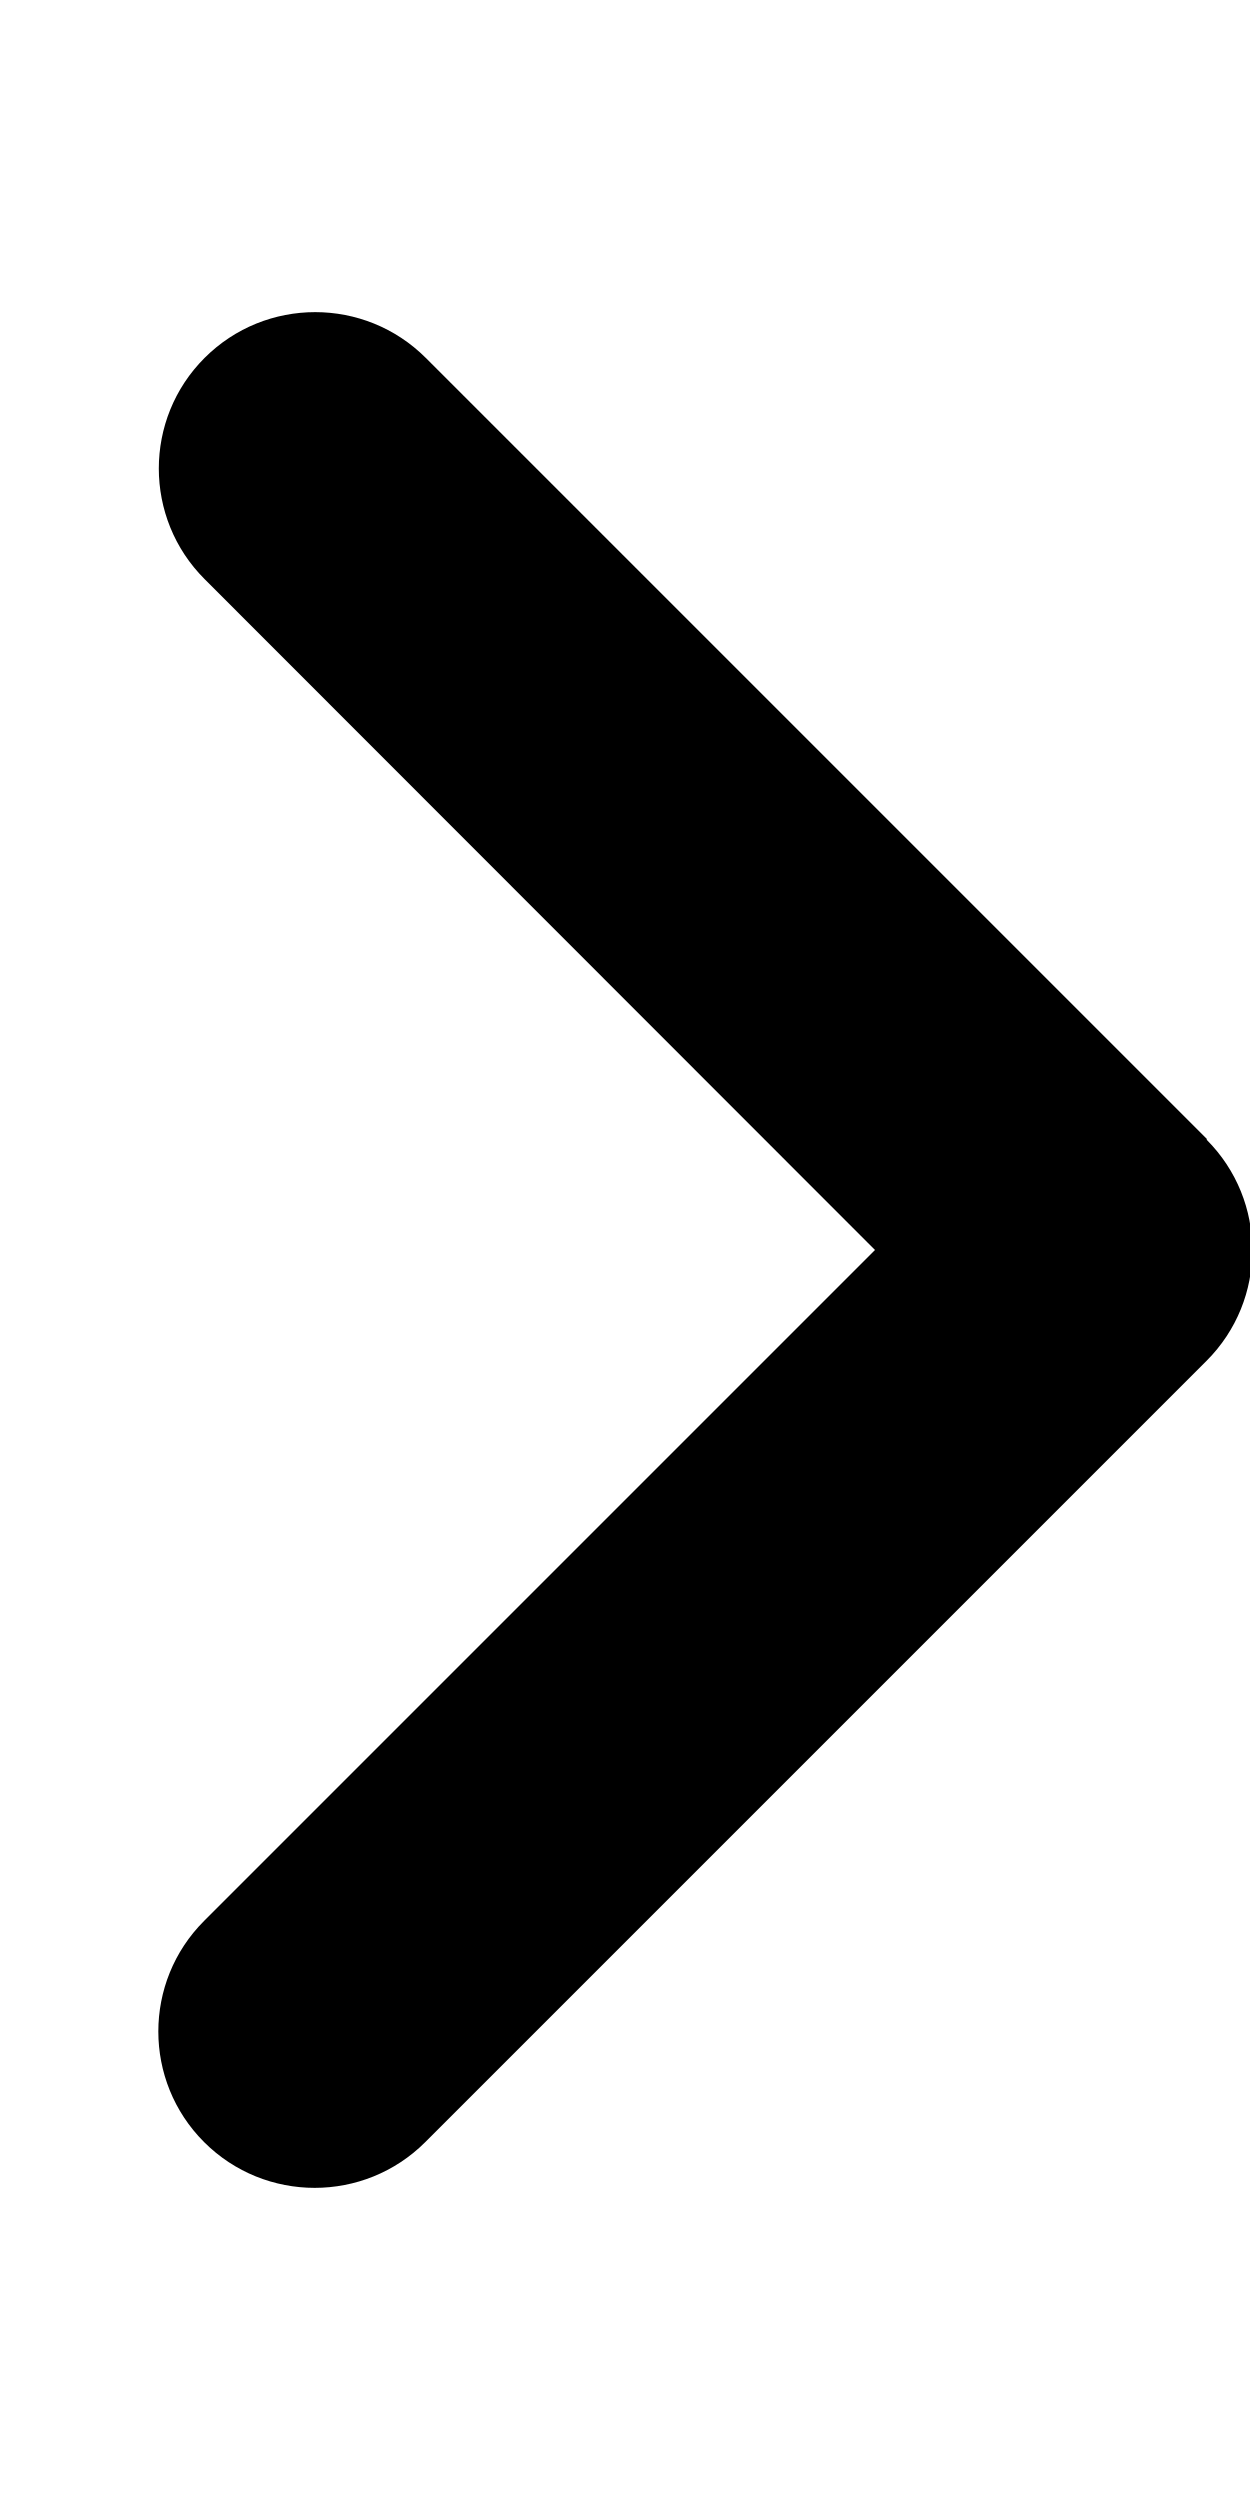
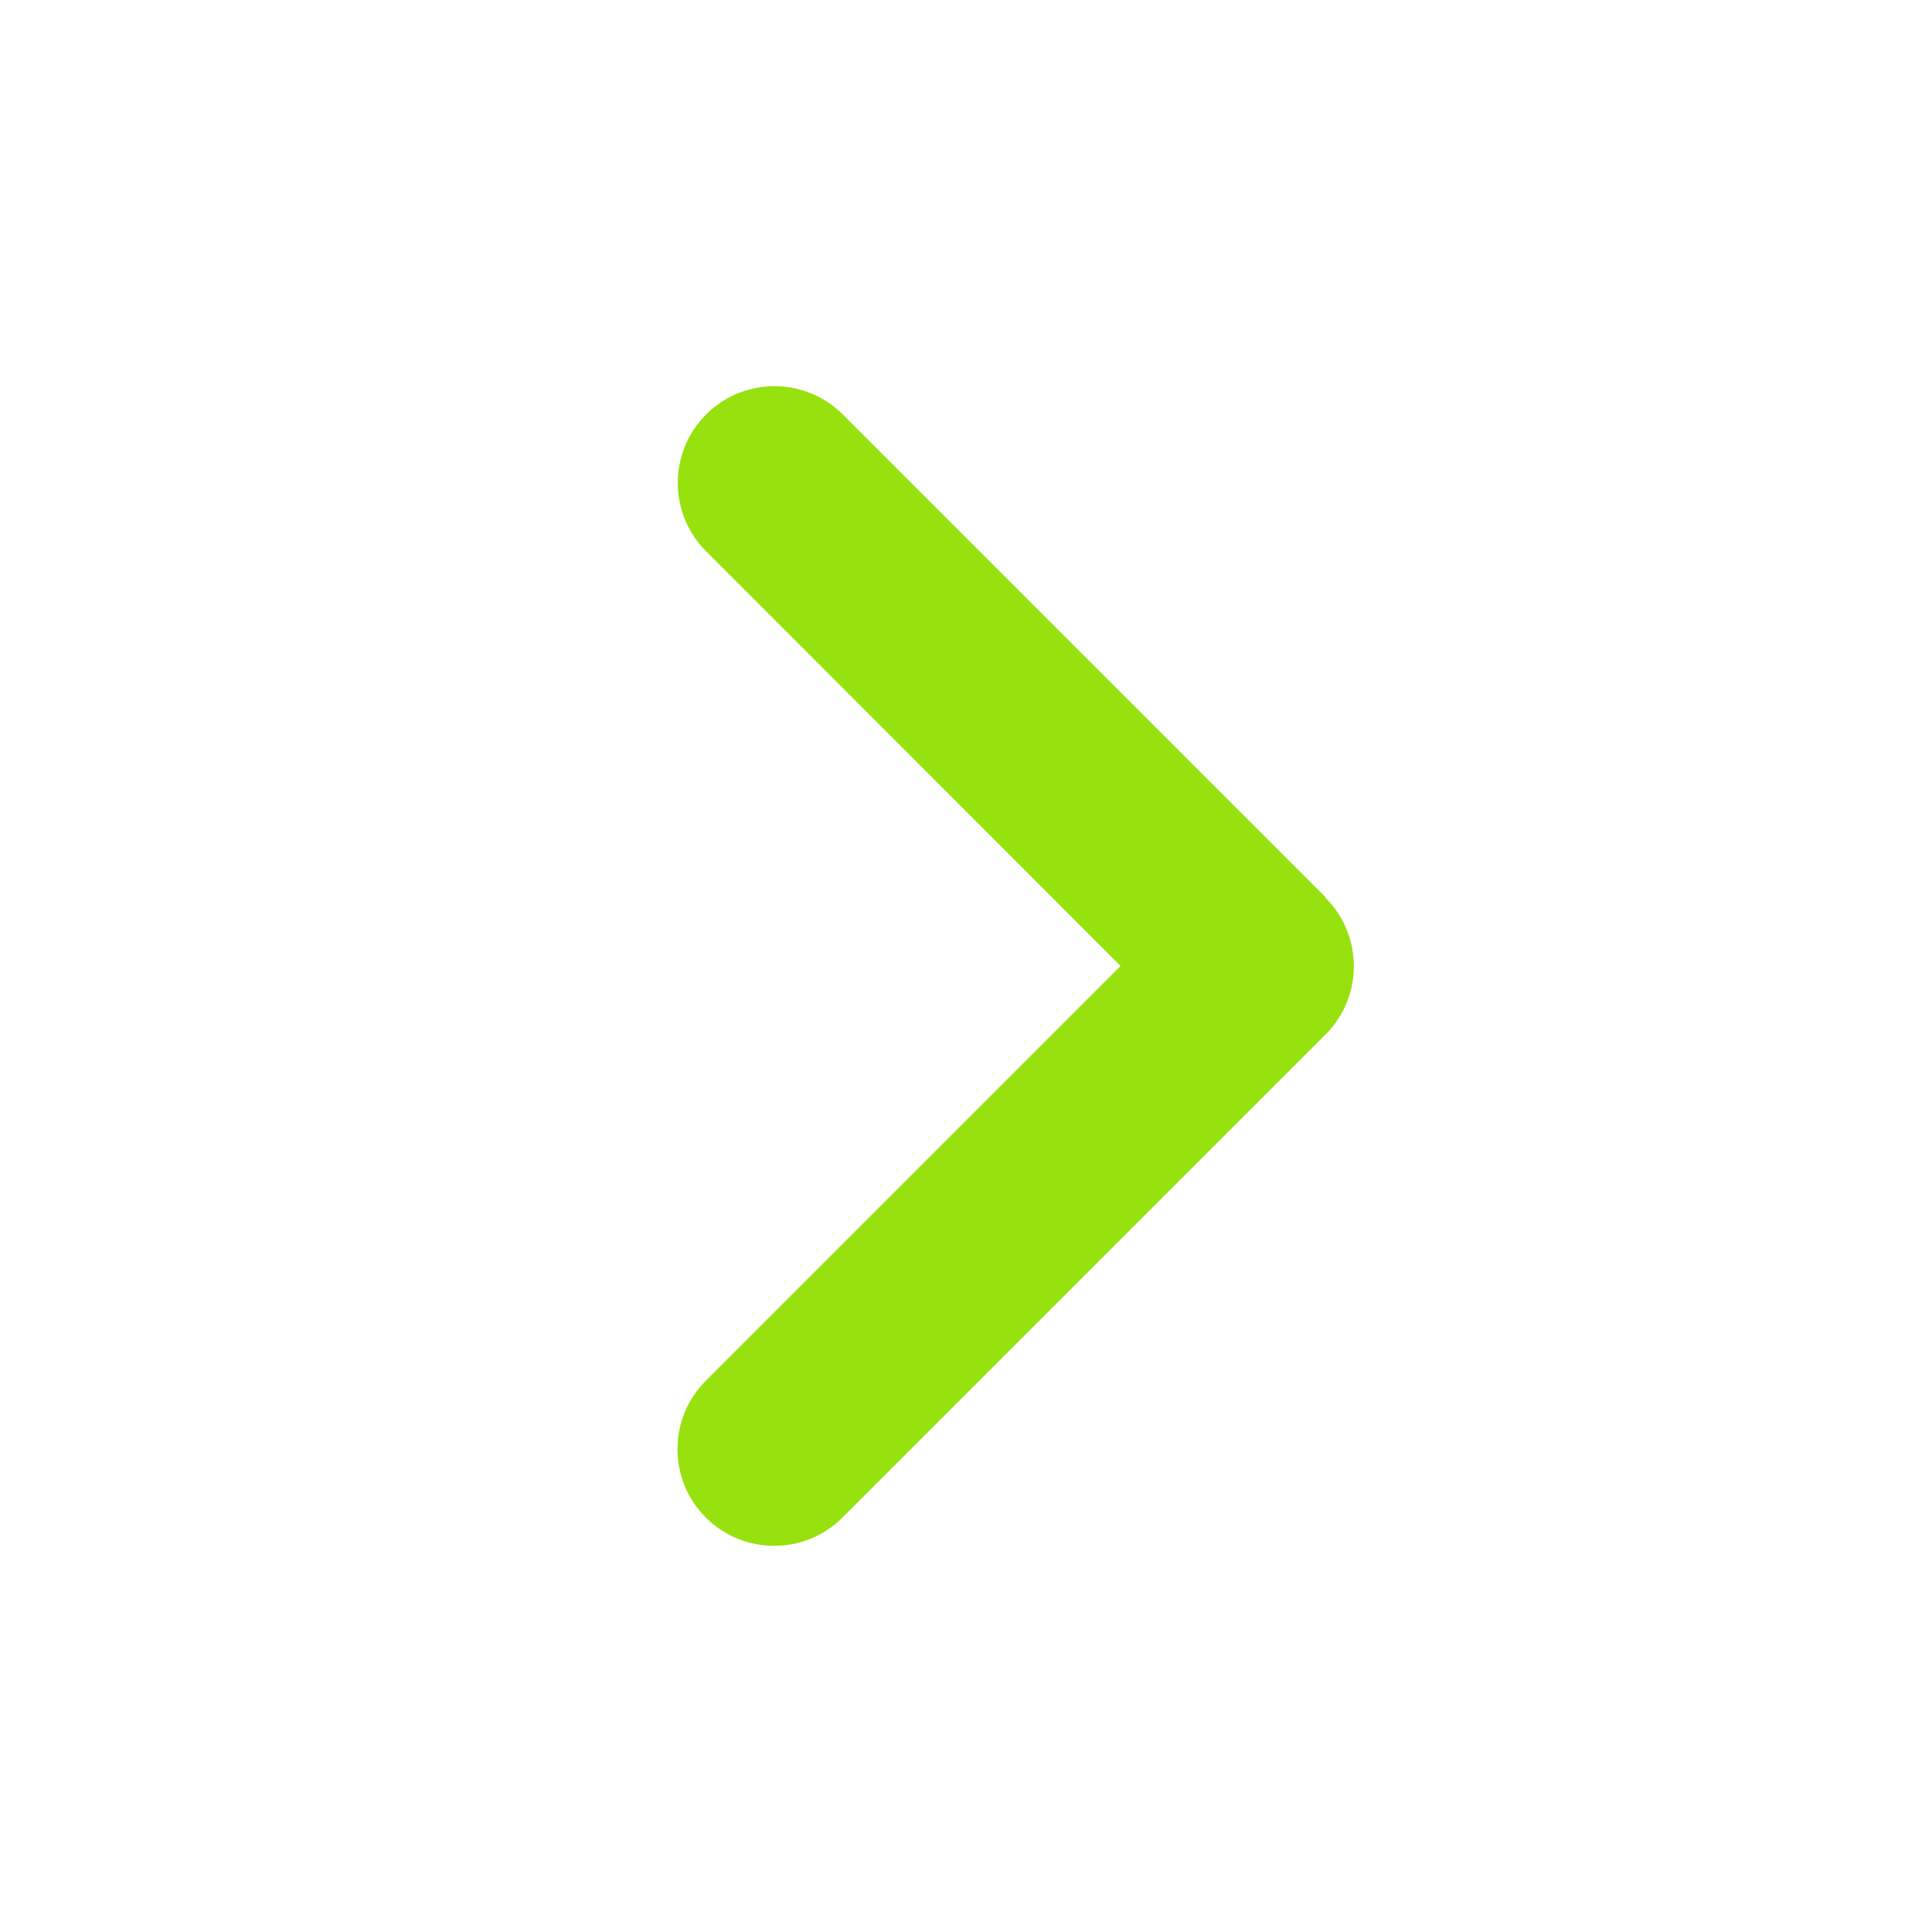
- <svg xmlns="http://www.w3.org/2000/svg" viewBox="0 0 256 512">
-   <path fill="currentColor" d="M247.1 233.4c12.5 12.5 12.5 32.8 0 45.3l-160 160c-12.5 12.5-32.8 12.5-45.3 0s-12.5-32.8 0-45.3L179.2 256 41.9 118.6c-12.5-12.5-12.5-32.8 0-45.3s32.8-12.5 45.3 0l160 160z" />
+ <svg xmlns="http://www.w3.org/2000/svg" viewBox="0 0 640 640">
+   <path fill="#97e10e" d="M439.1 297.4C451.6 309.9 451.6 330.2 439.1 342.7L279.1 502.7C266.6 515.2 246.3 515.2 233.8 502.7C221.3 490.2 221.3 469.9 233.8 457.4L371.2 320L233.9 182.6C221.4 170.1 221.4 149.8 233.9 137.3C246.4 124.8 266.7 124.8 279.2 137.3L439.2 297.3z" />
</svg>
